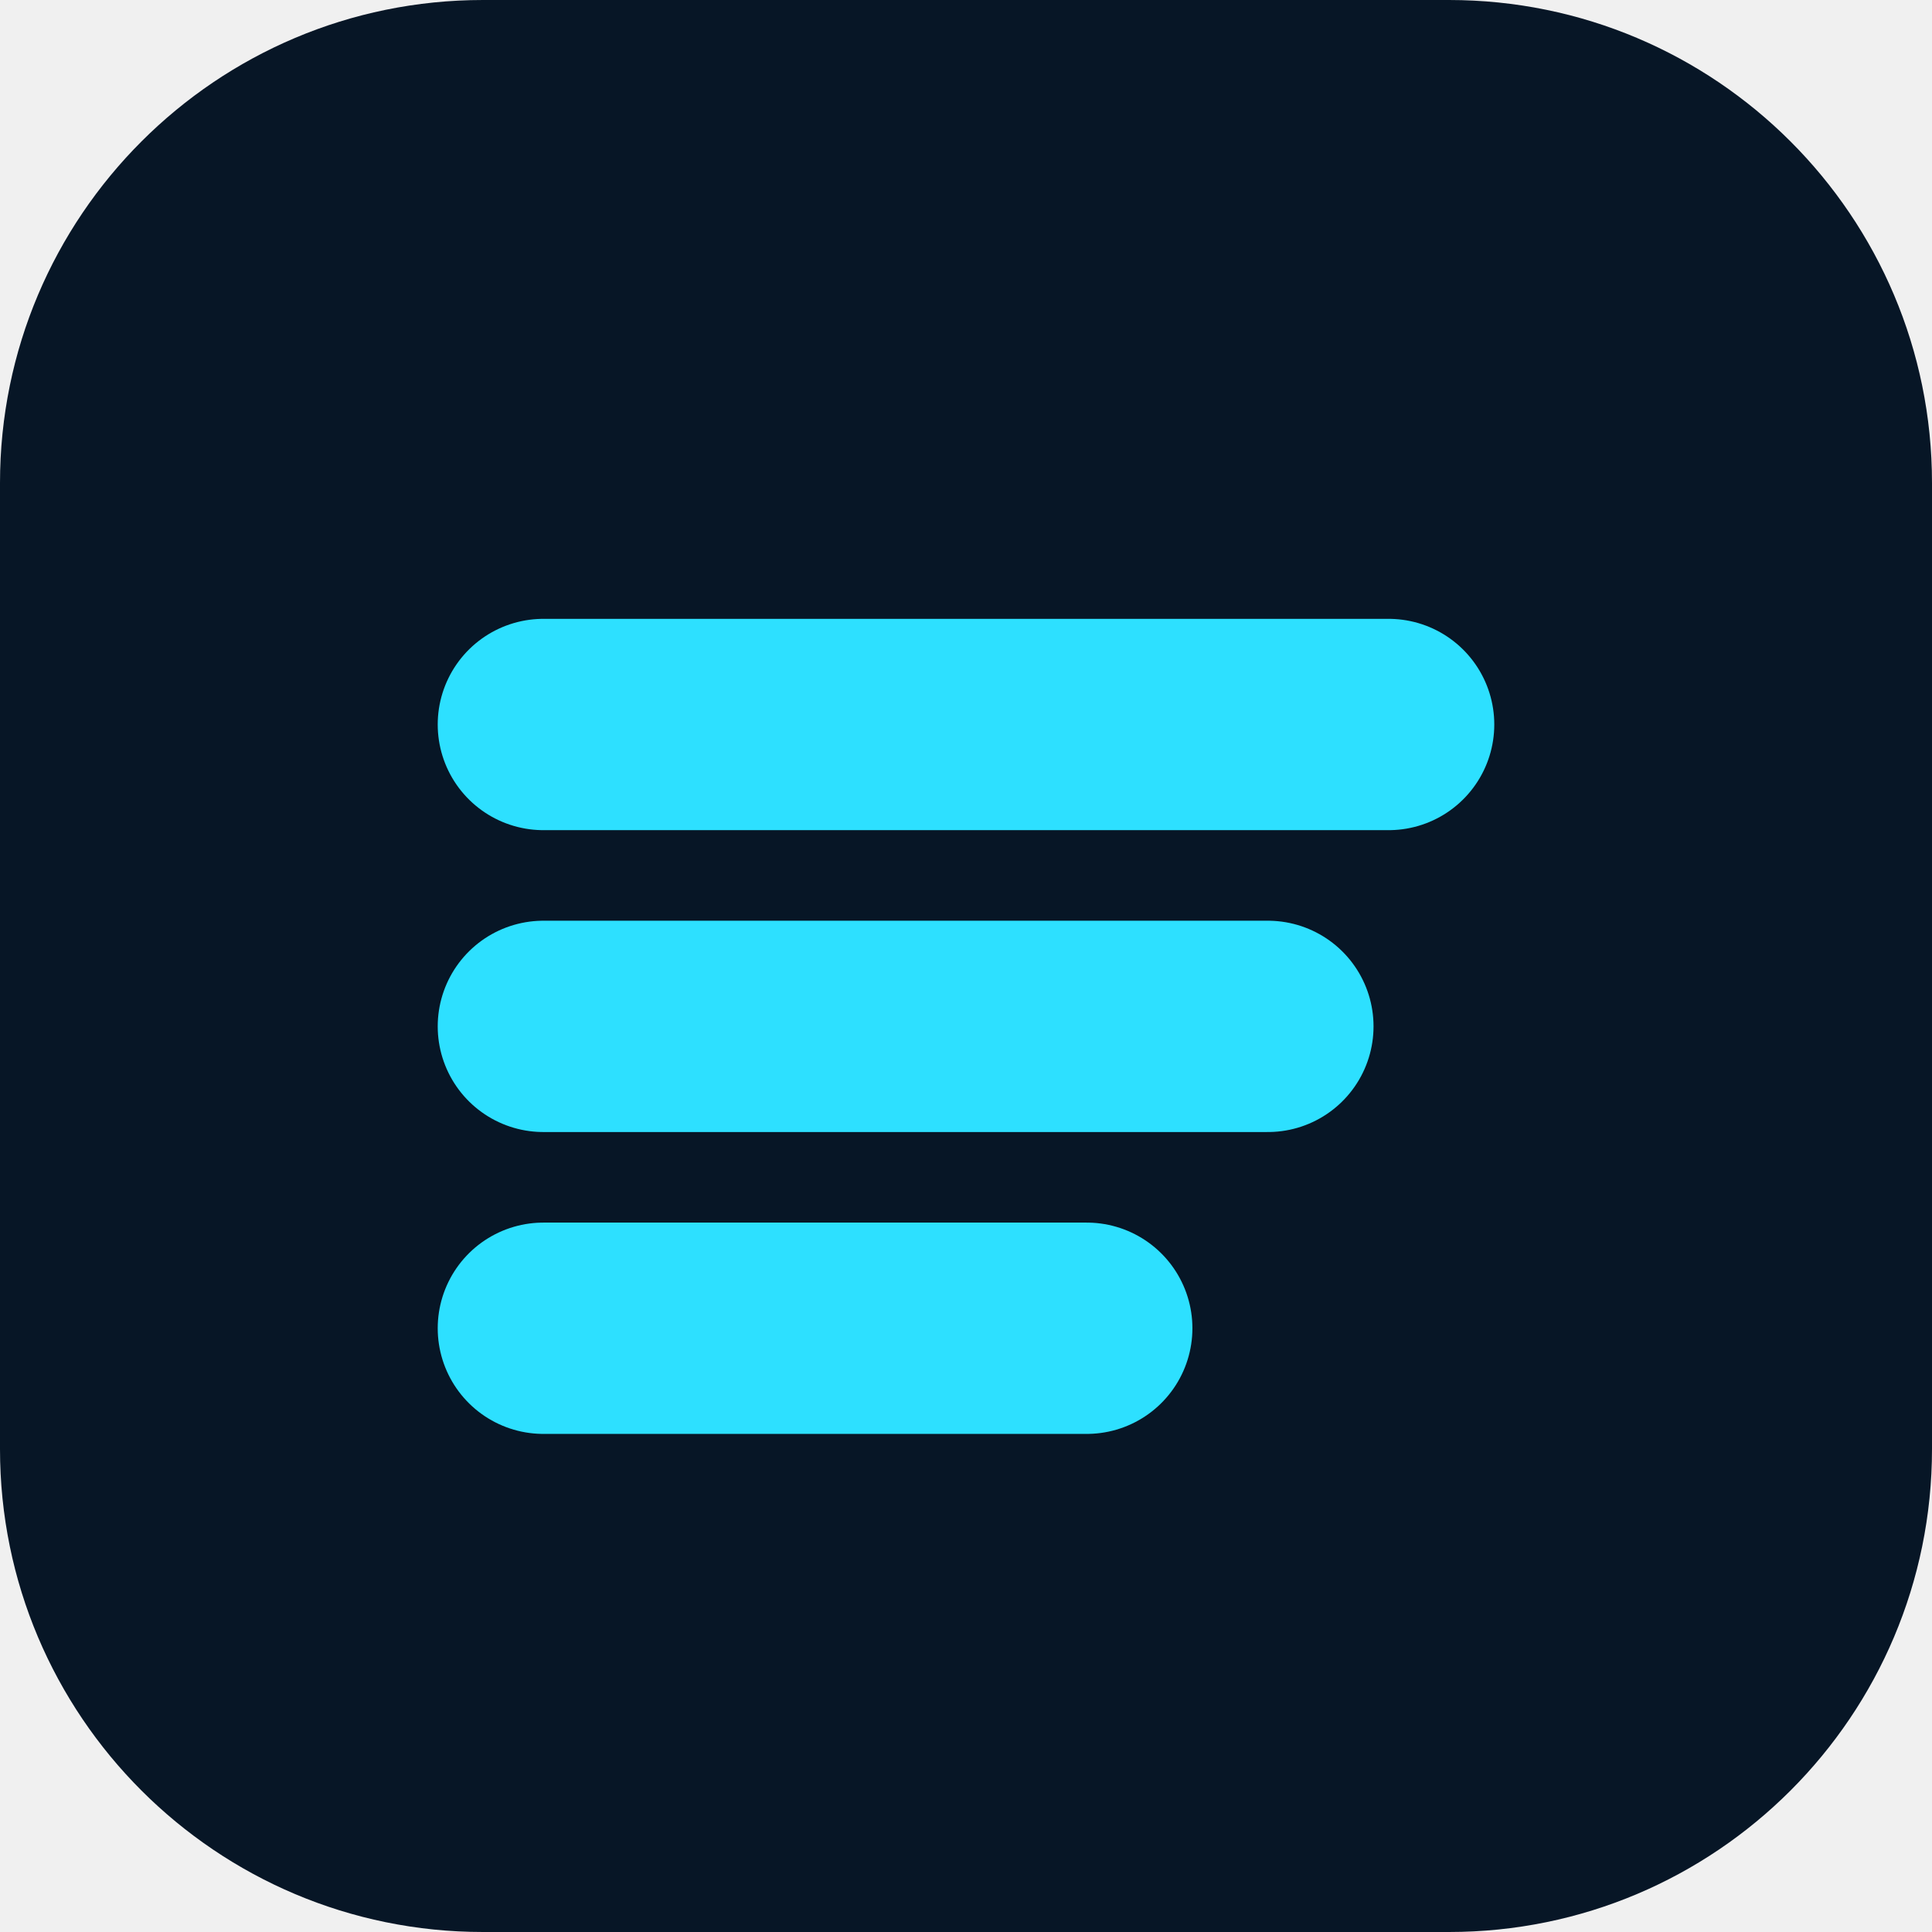
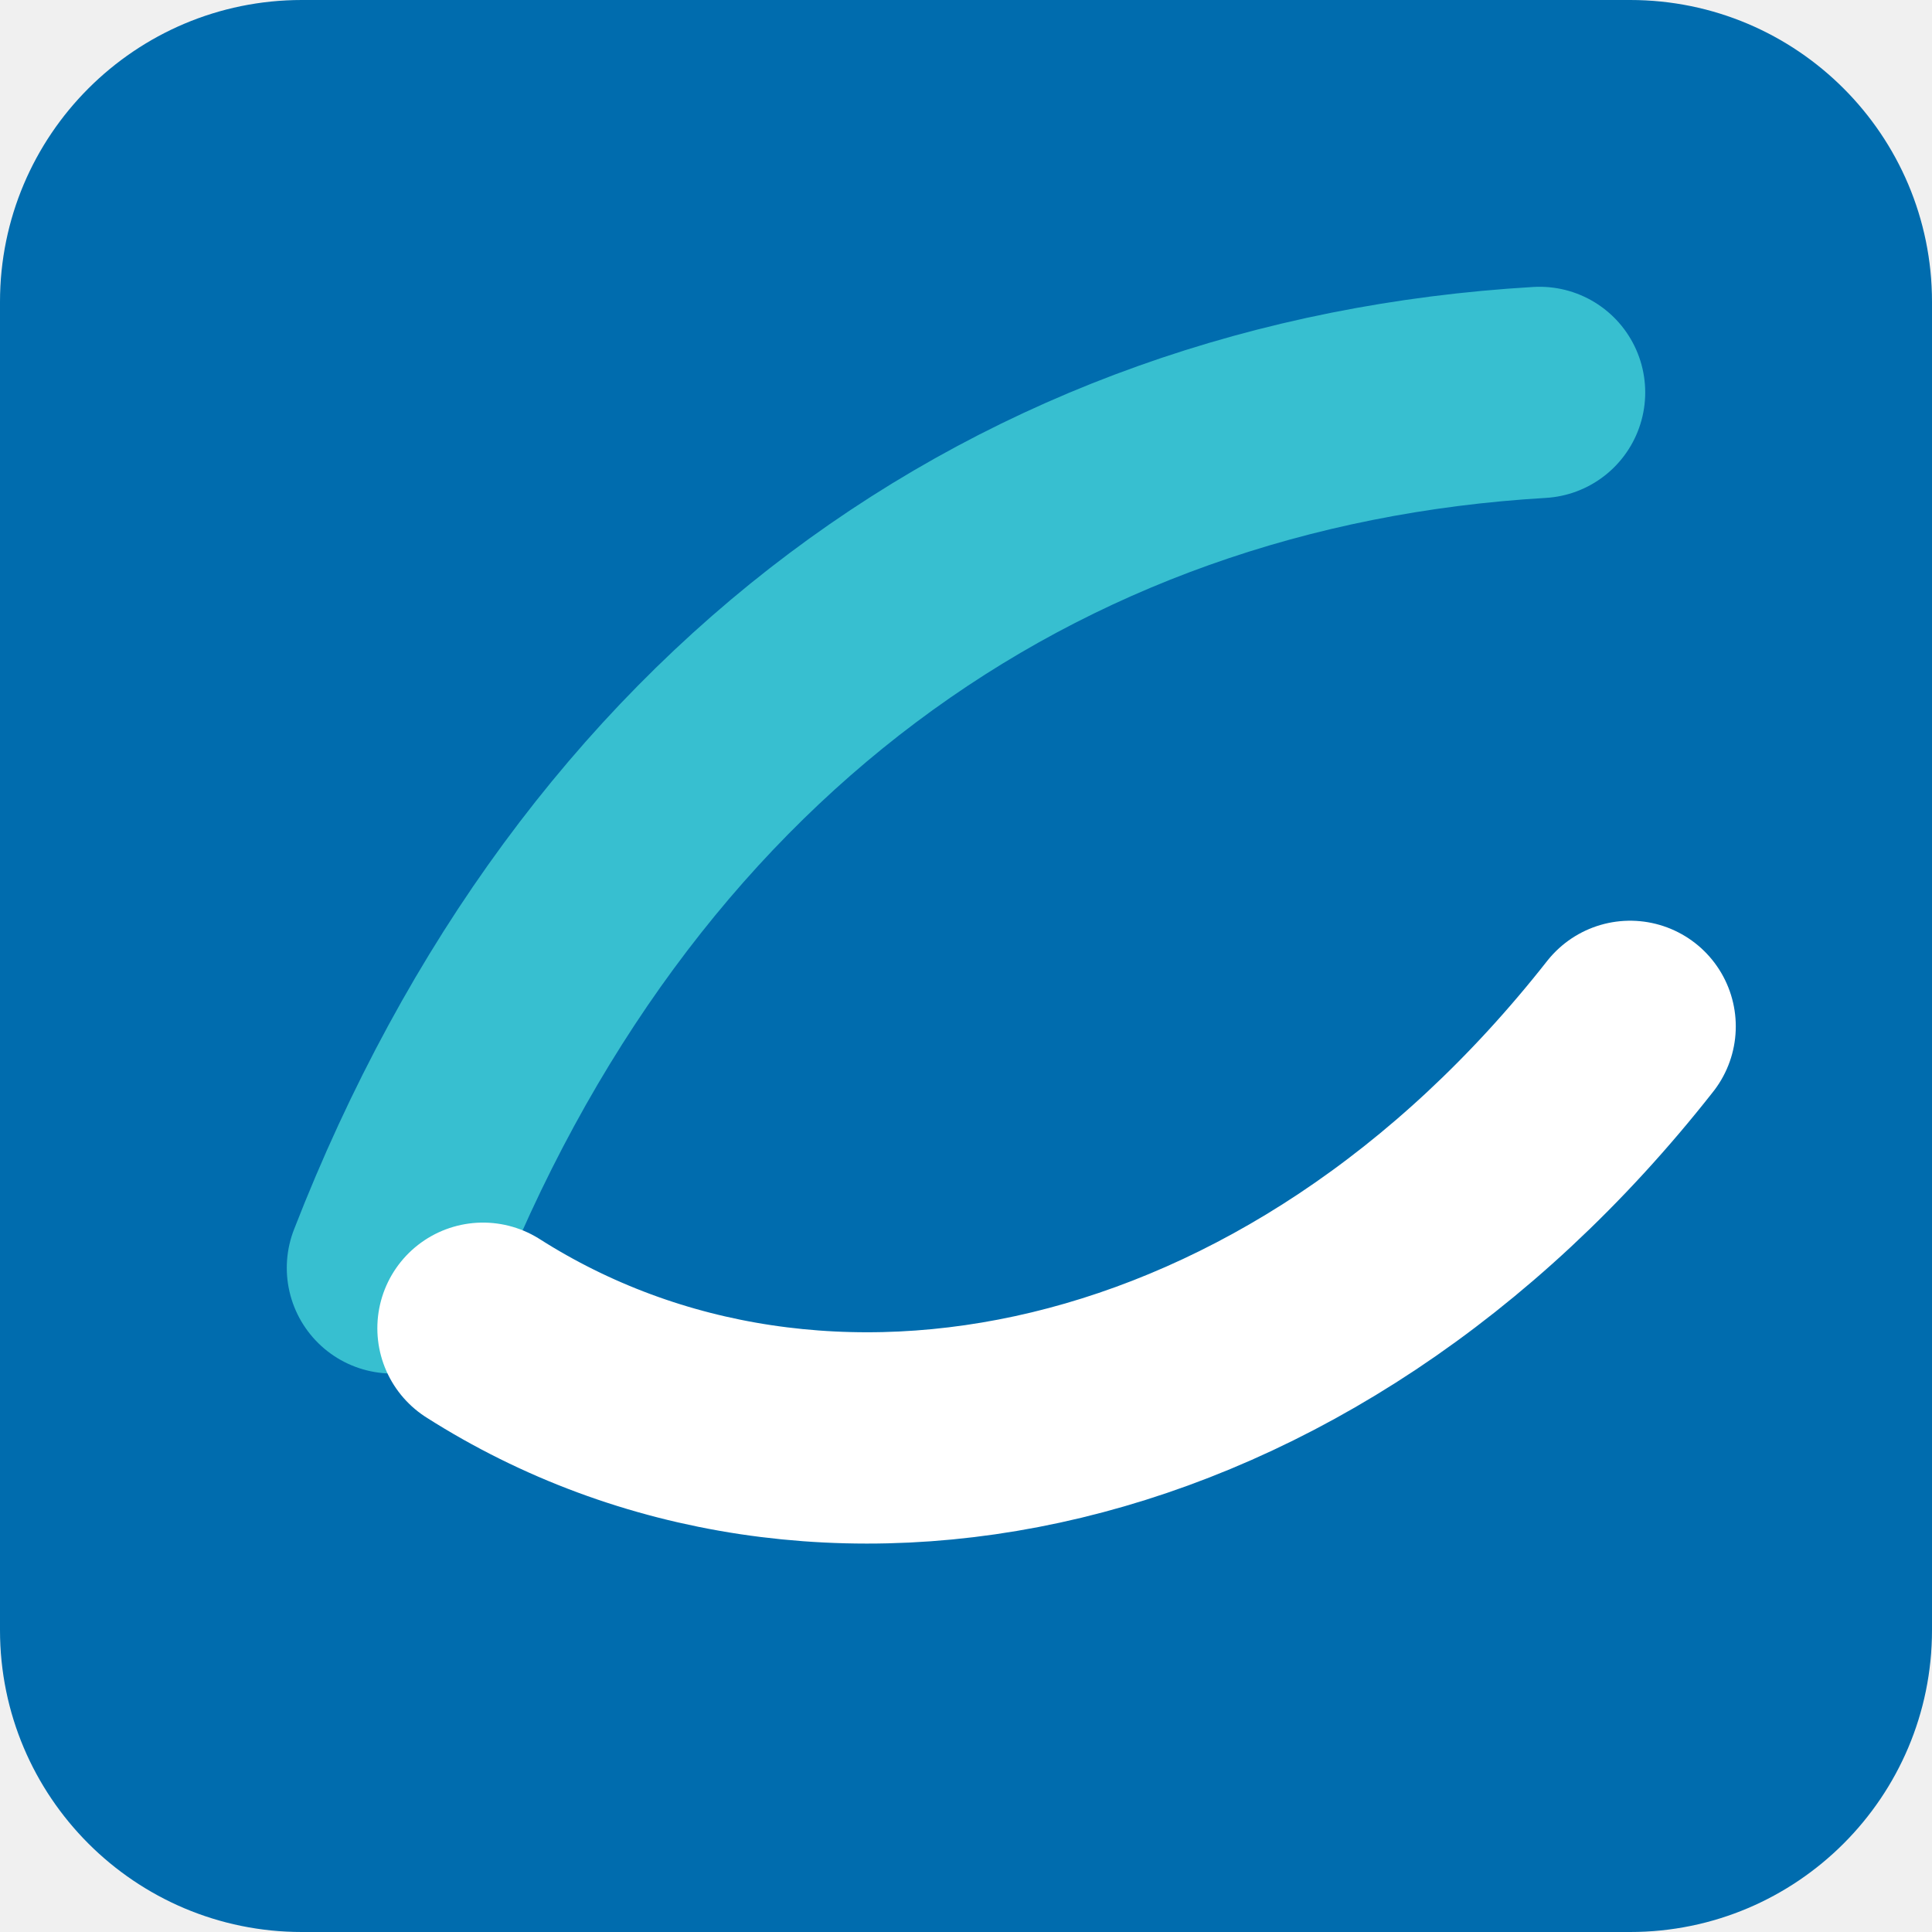
<svg xmlns="http://www.w3.org/2000/svg" viewBox="0 0 64 64">
-   <rect width="64" height="64" rx="16" fill="#071626" />
-   <path d="M18 34h24M18 24h28M18 44h18" stroke="#2de0ff" stroke-width="7" stroke-linecap="round" />
+   <rect width="64" height="64" rx="10" fill="#006cae" />
+   <path d="M13 42 C20 24,34 14,51 13" fill="none" stroke="#37bfd0" stroke-width="7" stroke-linecap="round" />
+   <path d="M16 44 C27 51,43 48,54 34" fill="none" stroke="#fff" stroke-width="7" stroke-linecap="round" />
</svg>
